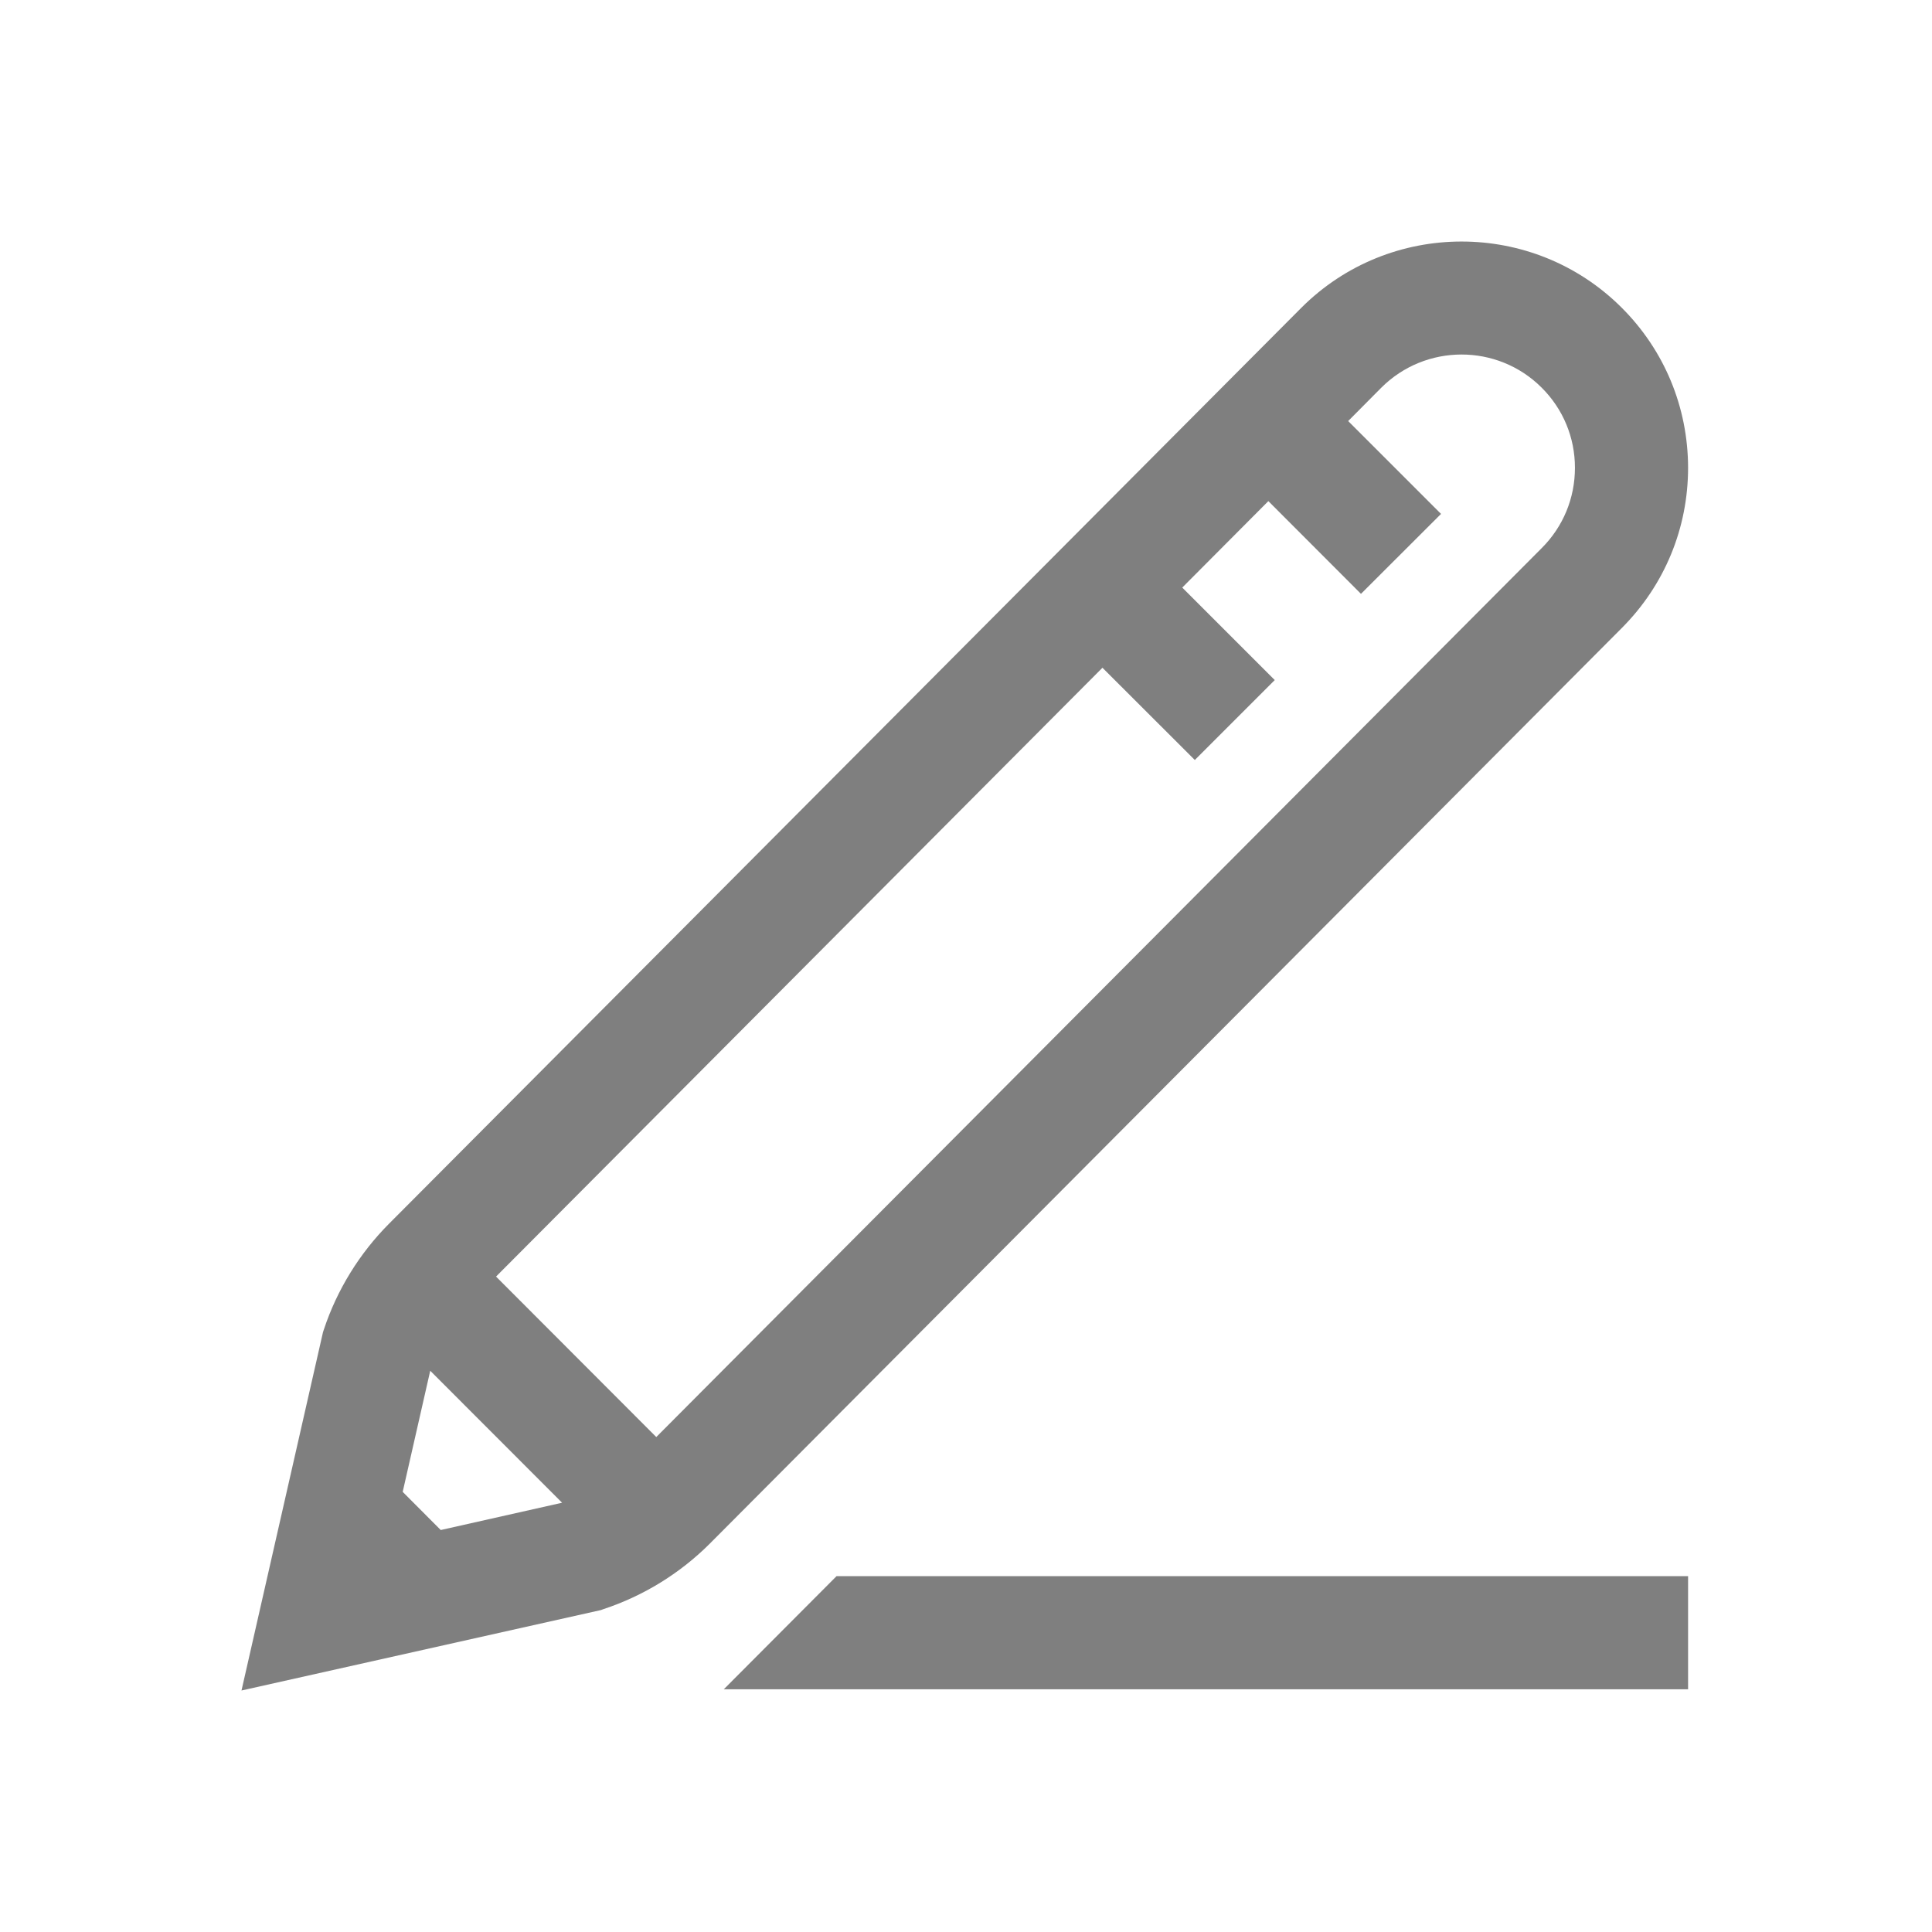
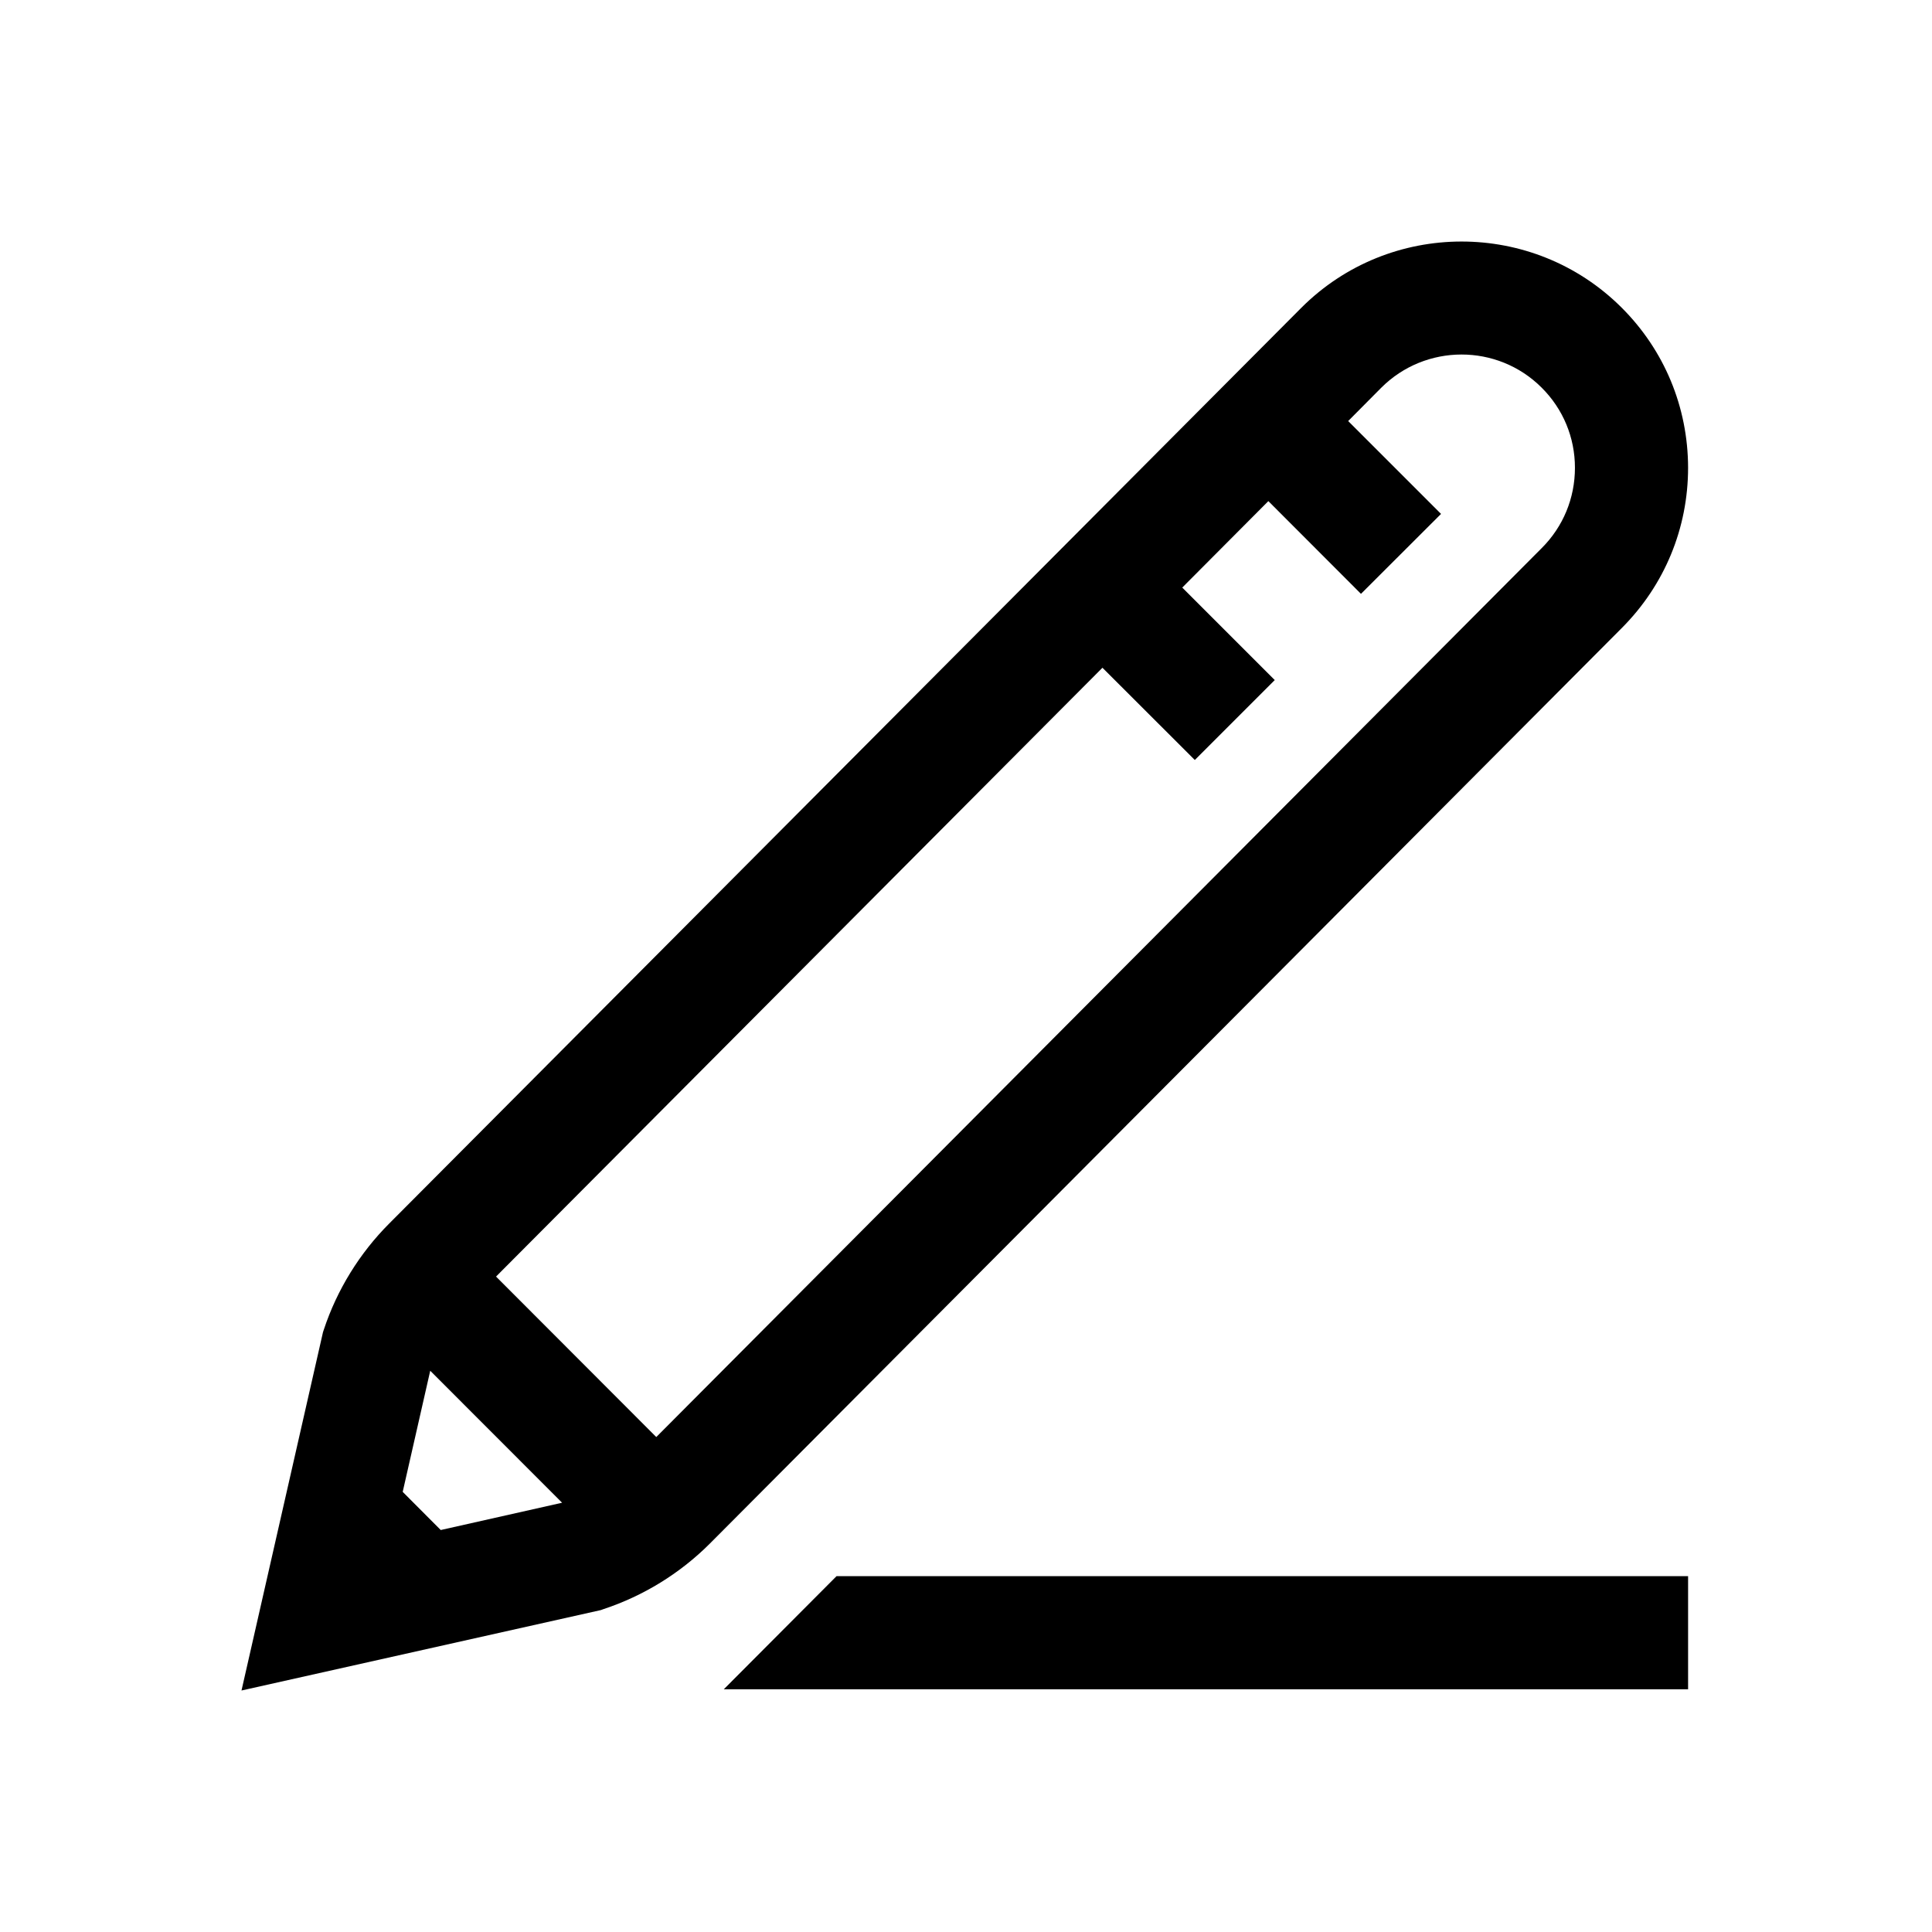
<svg xmlns="http://www.w3.org/2000/svg" width="16" height="16" viewBox="0 0 16 16" fill="none">
-   <path d="M13.98 3.873C13.979 3.372 13.784 2.901 13.429 2.547C12.697 1.817 11.507 1.818 10.776 2.55L3.224 10.132C2.979 10.377 2.791 10.681 2.682 11.011L2.675 11.032L2 14L4.976 13.334L4.998 13.326C5.328 13.217 5.632 13.03 5.878 12.784L13.431 5.201C13.785 4.846 13.98 4.375 13.98 3.873ZM3.65 12.671L3.335 12.355L3.563 11.352L4.655 12.445L3.65 12.671ZM12.768 4.539L5.435 11.901L4.108 10.572L9.13 5.53L9.895 6.294L10.557 5.632L9.791 4.866L10.504 4.15L11.271 4.918L11.934 4.256L11.165 3.487L11.439 3.211C11.805 2.845 12.401 2.844 12.767 3.21C12.945 3.387 13.043 3.623 13.043 3.874C13.043 4.125 12.946 4.361 12.768 4.539ZM6.928 13.053H13.98V13.99H5.994L6.928 13.053Z" fill="black" fill-opacity="0.5" />
+   <path d="M13.98 3.873C13.979 3.372 13.784 2.901 13.429 2.547C12.697 1.817 11.507 1.818 10.776 2.55L3.224 10.132C2.979 10.377 2.791 10.681 2.682 11.011L2.675 11.032L2 14L4.976 13.334L4.998 13.326C5.328 13.217 5.632 13.03 5.878 12.784L13.431 5.201C13.785 4.846 13.98 4.375 13.98 3.873ZM3.65 12.671L3.335 12.355L3.563 11.352L4.655 12.445L3.65 12.671ZM12.768 4.539L5.435 11.901L4.108 10.572L9.13 5.53L9.895 6.294L10.557 5.632L9.791 4.866L10.504 4.15L11.271 4.918L11.934 4.256L11.165 3.487L11.439 3.211C11.805 2.845 12.401 2.844 12.767 3.21C12.945 3.387 13.043 3.623 13.043 3.874C13.043 4.125 12.946 4.361 12.768 4.539ZM6.928 13.053H13.98V13.99H5.994L6.928 13.053Z" fill="currentColor" />
</svg>
